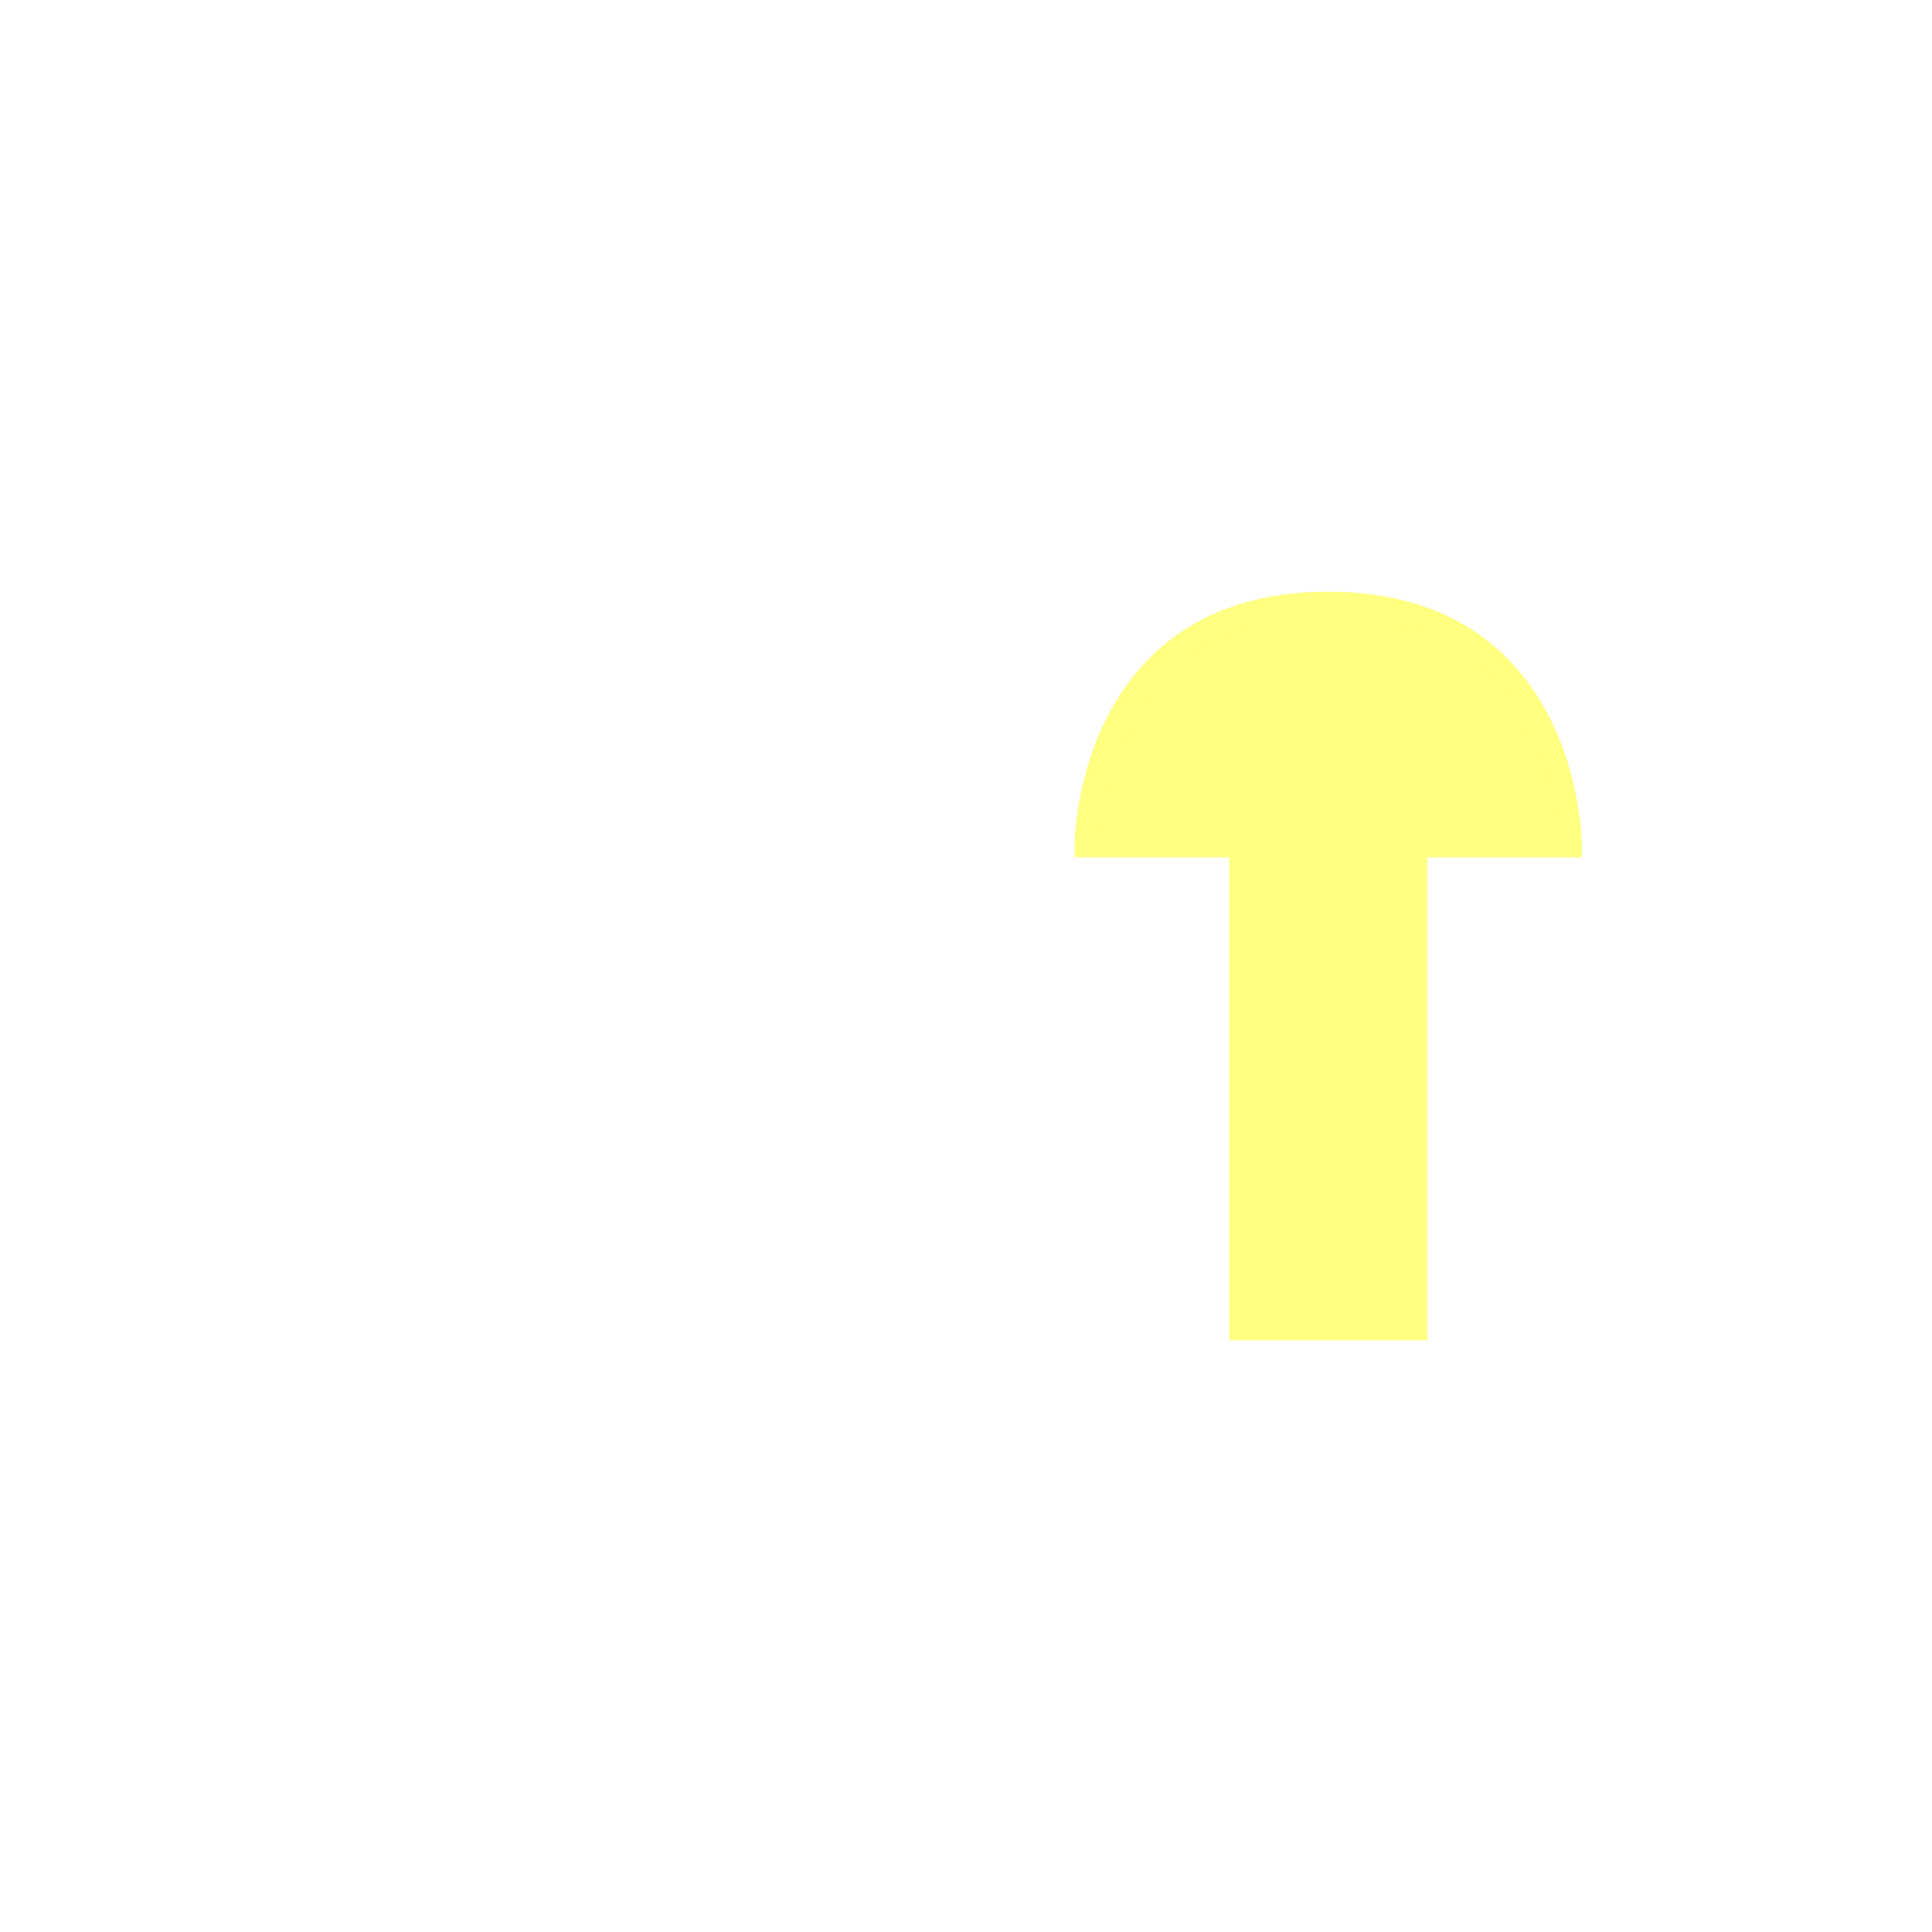
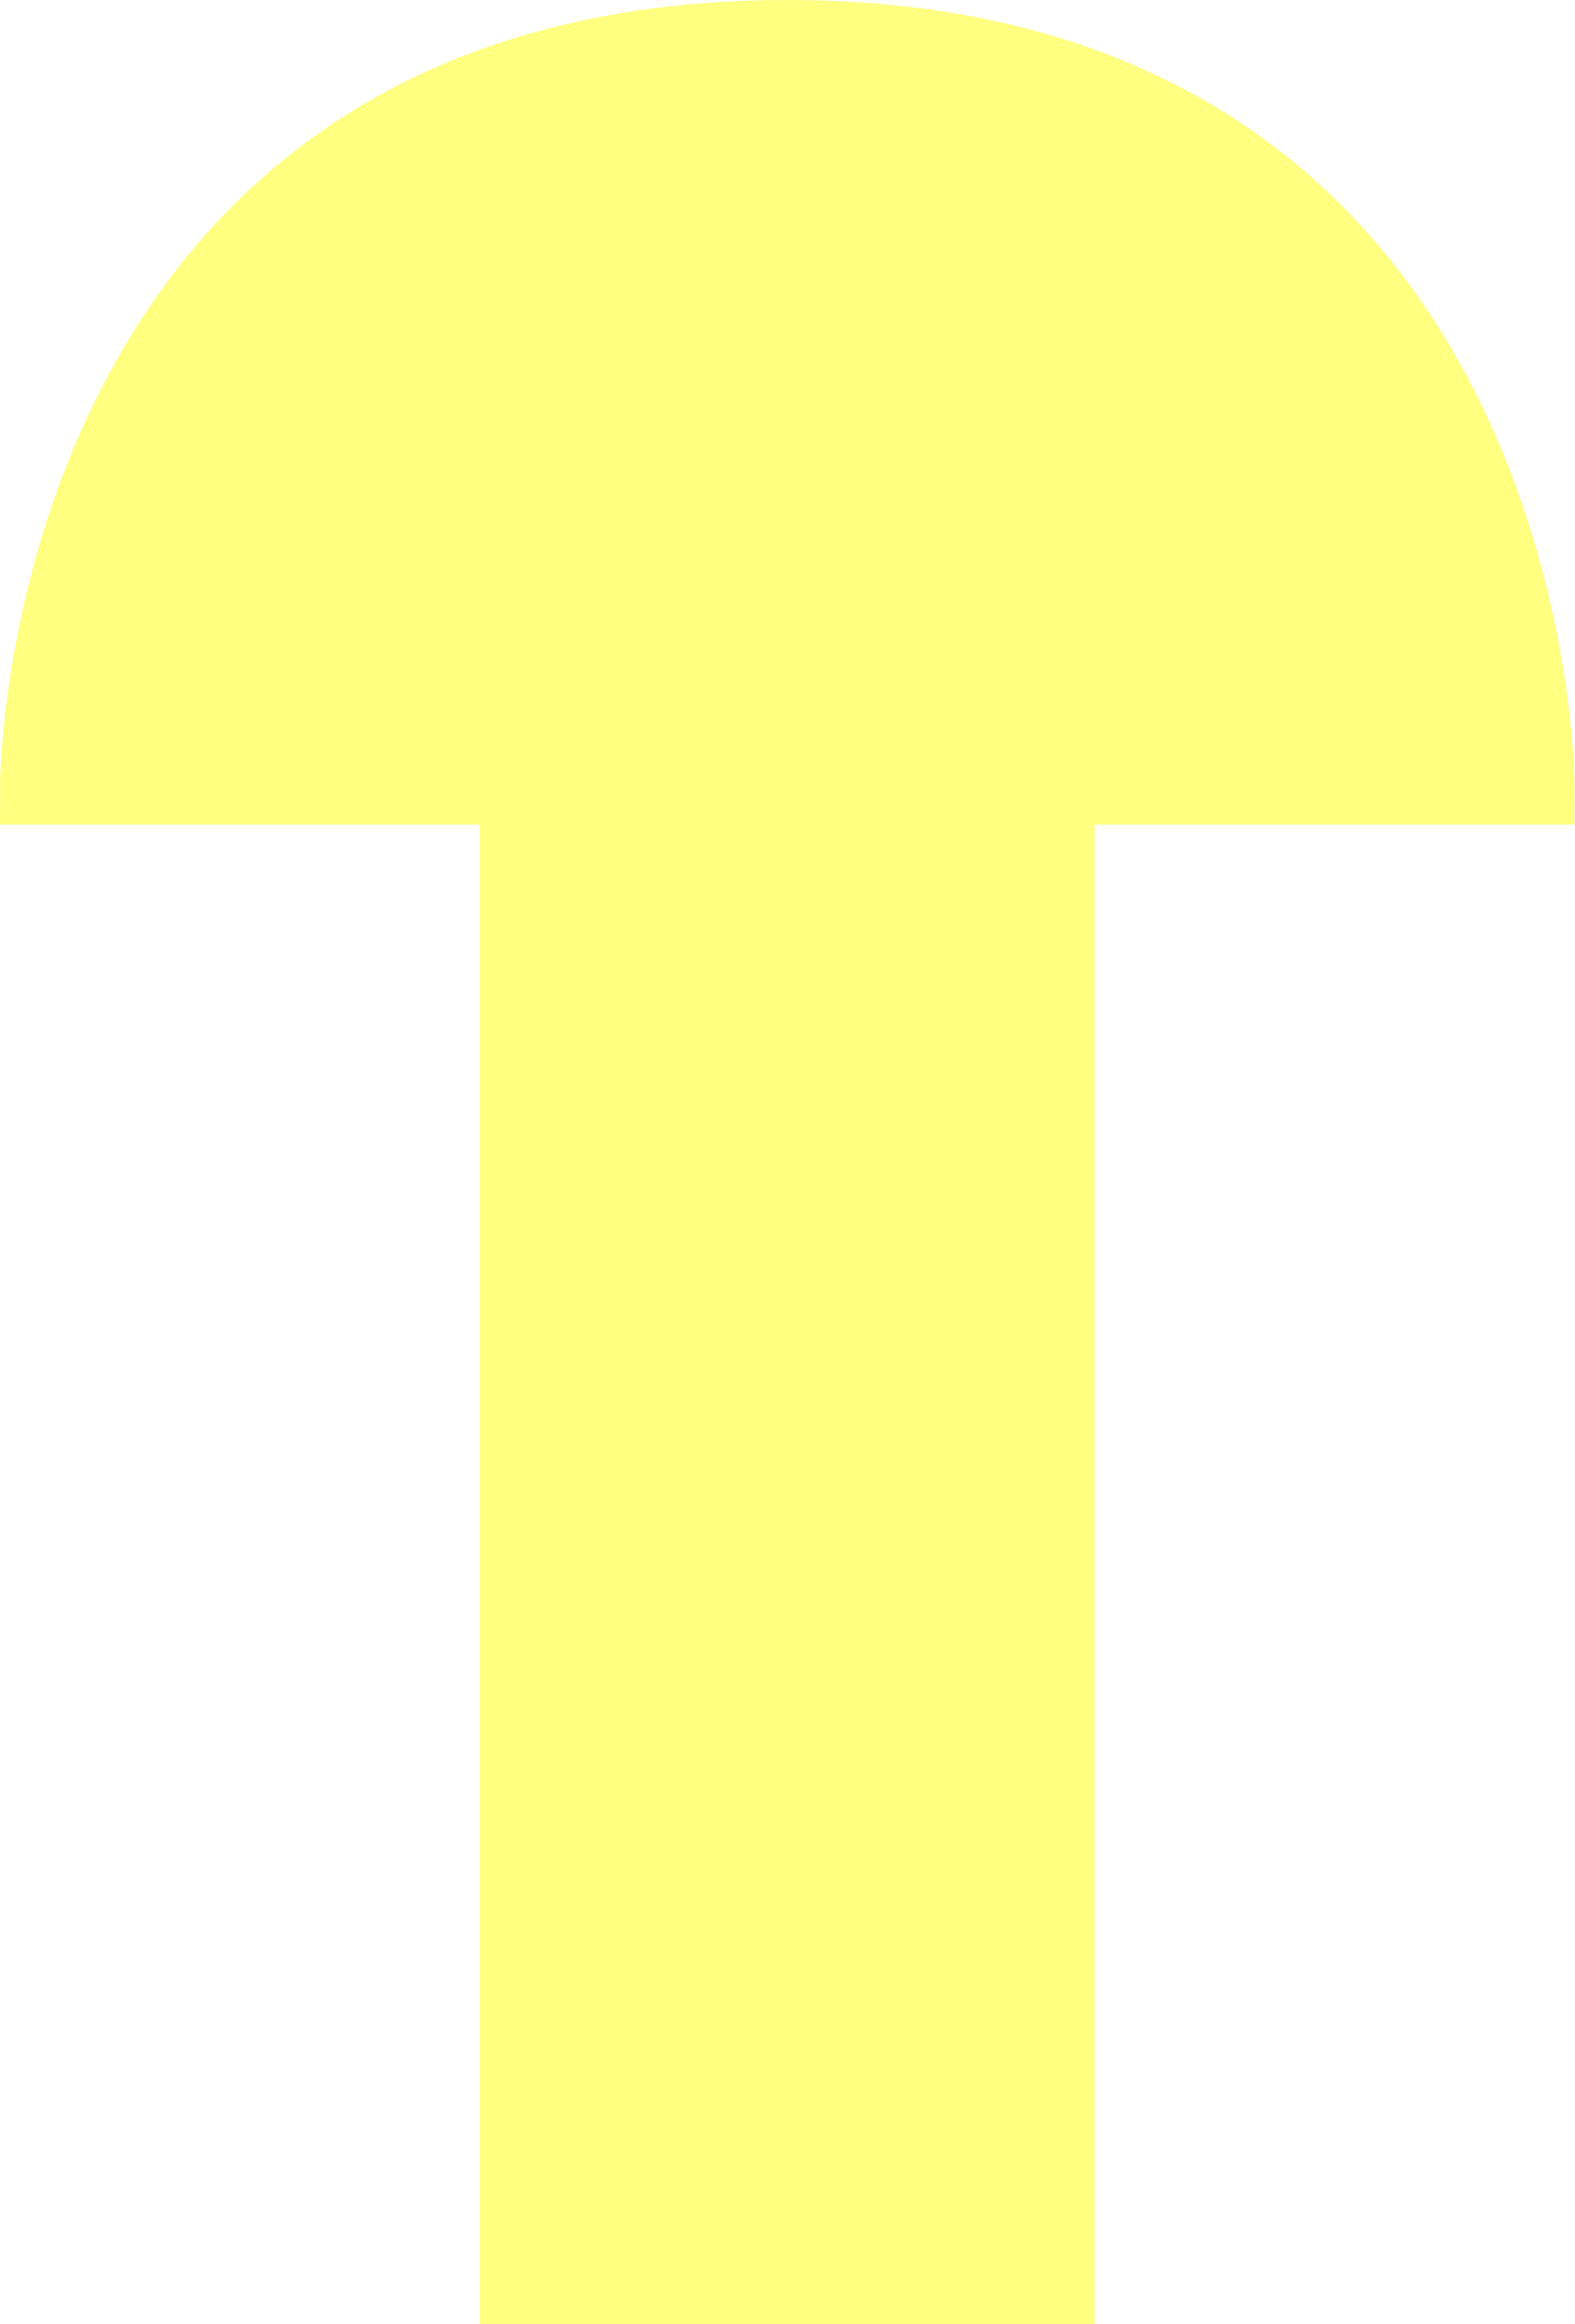
- <svg id="G*MPNZ----****X" width="400px" height="400px" viewBox="0 0 400 400">
-   <g transform="translate(75 0)">
-     <svg viewBox="0 0 400 400" id="_0.G-M-N---------X" width="400px" height="400px">
-       <rect x="182" y="175" width="36" height="100" transform="matrix(1 0 0 1 0 0)" style="fill:rgb(255,255,128);stroke:rgb(255,255,128);stroke-width:5" />
-       <path d="M200 175 L150 175 C150 175 150 125 200 125 C250 125 250 175 250 175 z" style="fill:rgb(255,255,128);stroke:rgb(255,255,128);stroke-width:5" />
+ <svg xmlns="http://www.w3.org/2000/svg" id="G*MPNZ----****X" width="105" height="155" viewBox="0 0 105 155" version="1.1">
+   <defs id="defs3882" />
+   <g transform="translate(-147.5,-122.5)" id="g3871">
+     <svg viewBox="0 0 400 400" id="_0.G-M-N---------X" width="400" height="400" version="1.1">
+       <rect x="182" y="175" width="36" height="100" style="fill:#ffff80;stroke:#ffff80;stroke-width:5" id="rect3874" />
+       <path d="m 200,175 -50,0 c 0,0 0,-50 50,-50 50,0 50,50 50,50 z" style="fill:#ffff80;stroke:#ffff80;stroke-width:5" id="path3878" />
    </svg>
  </g>
</svg>
